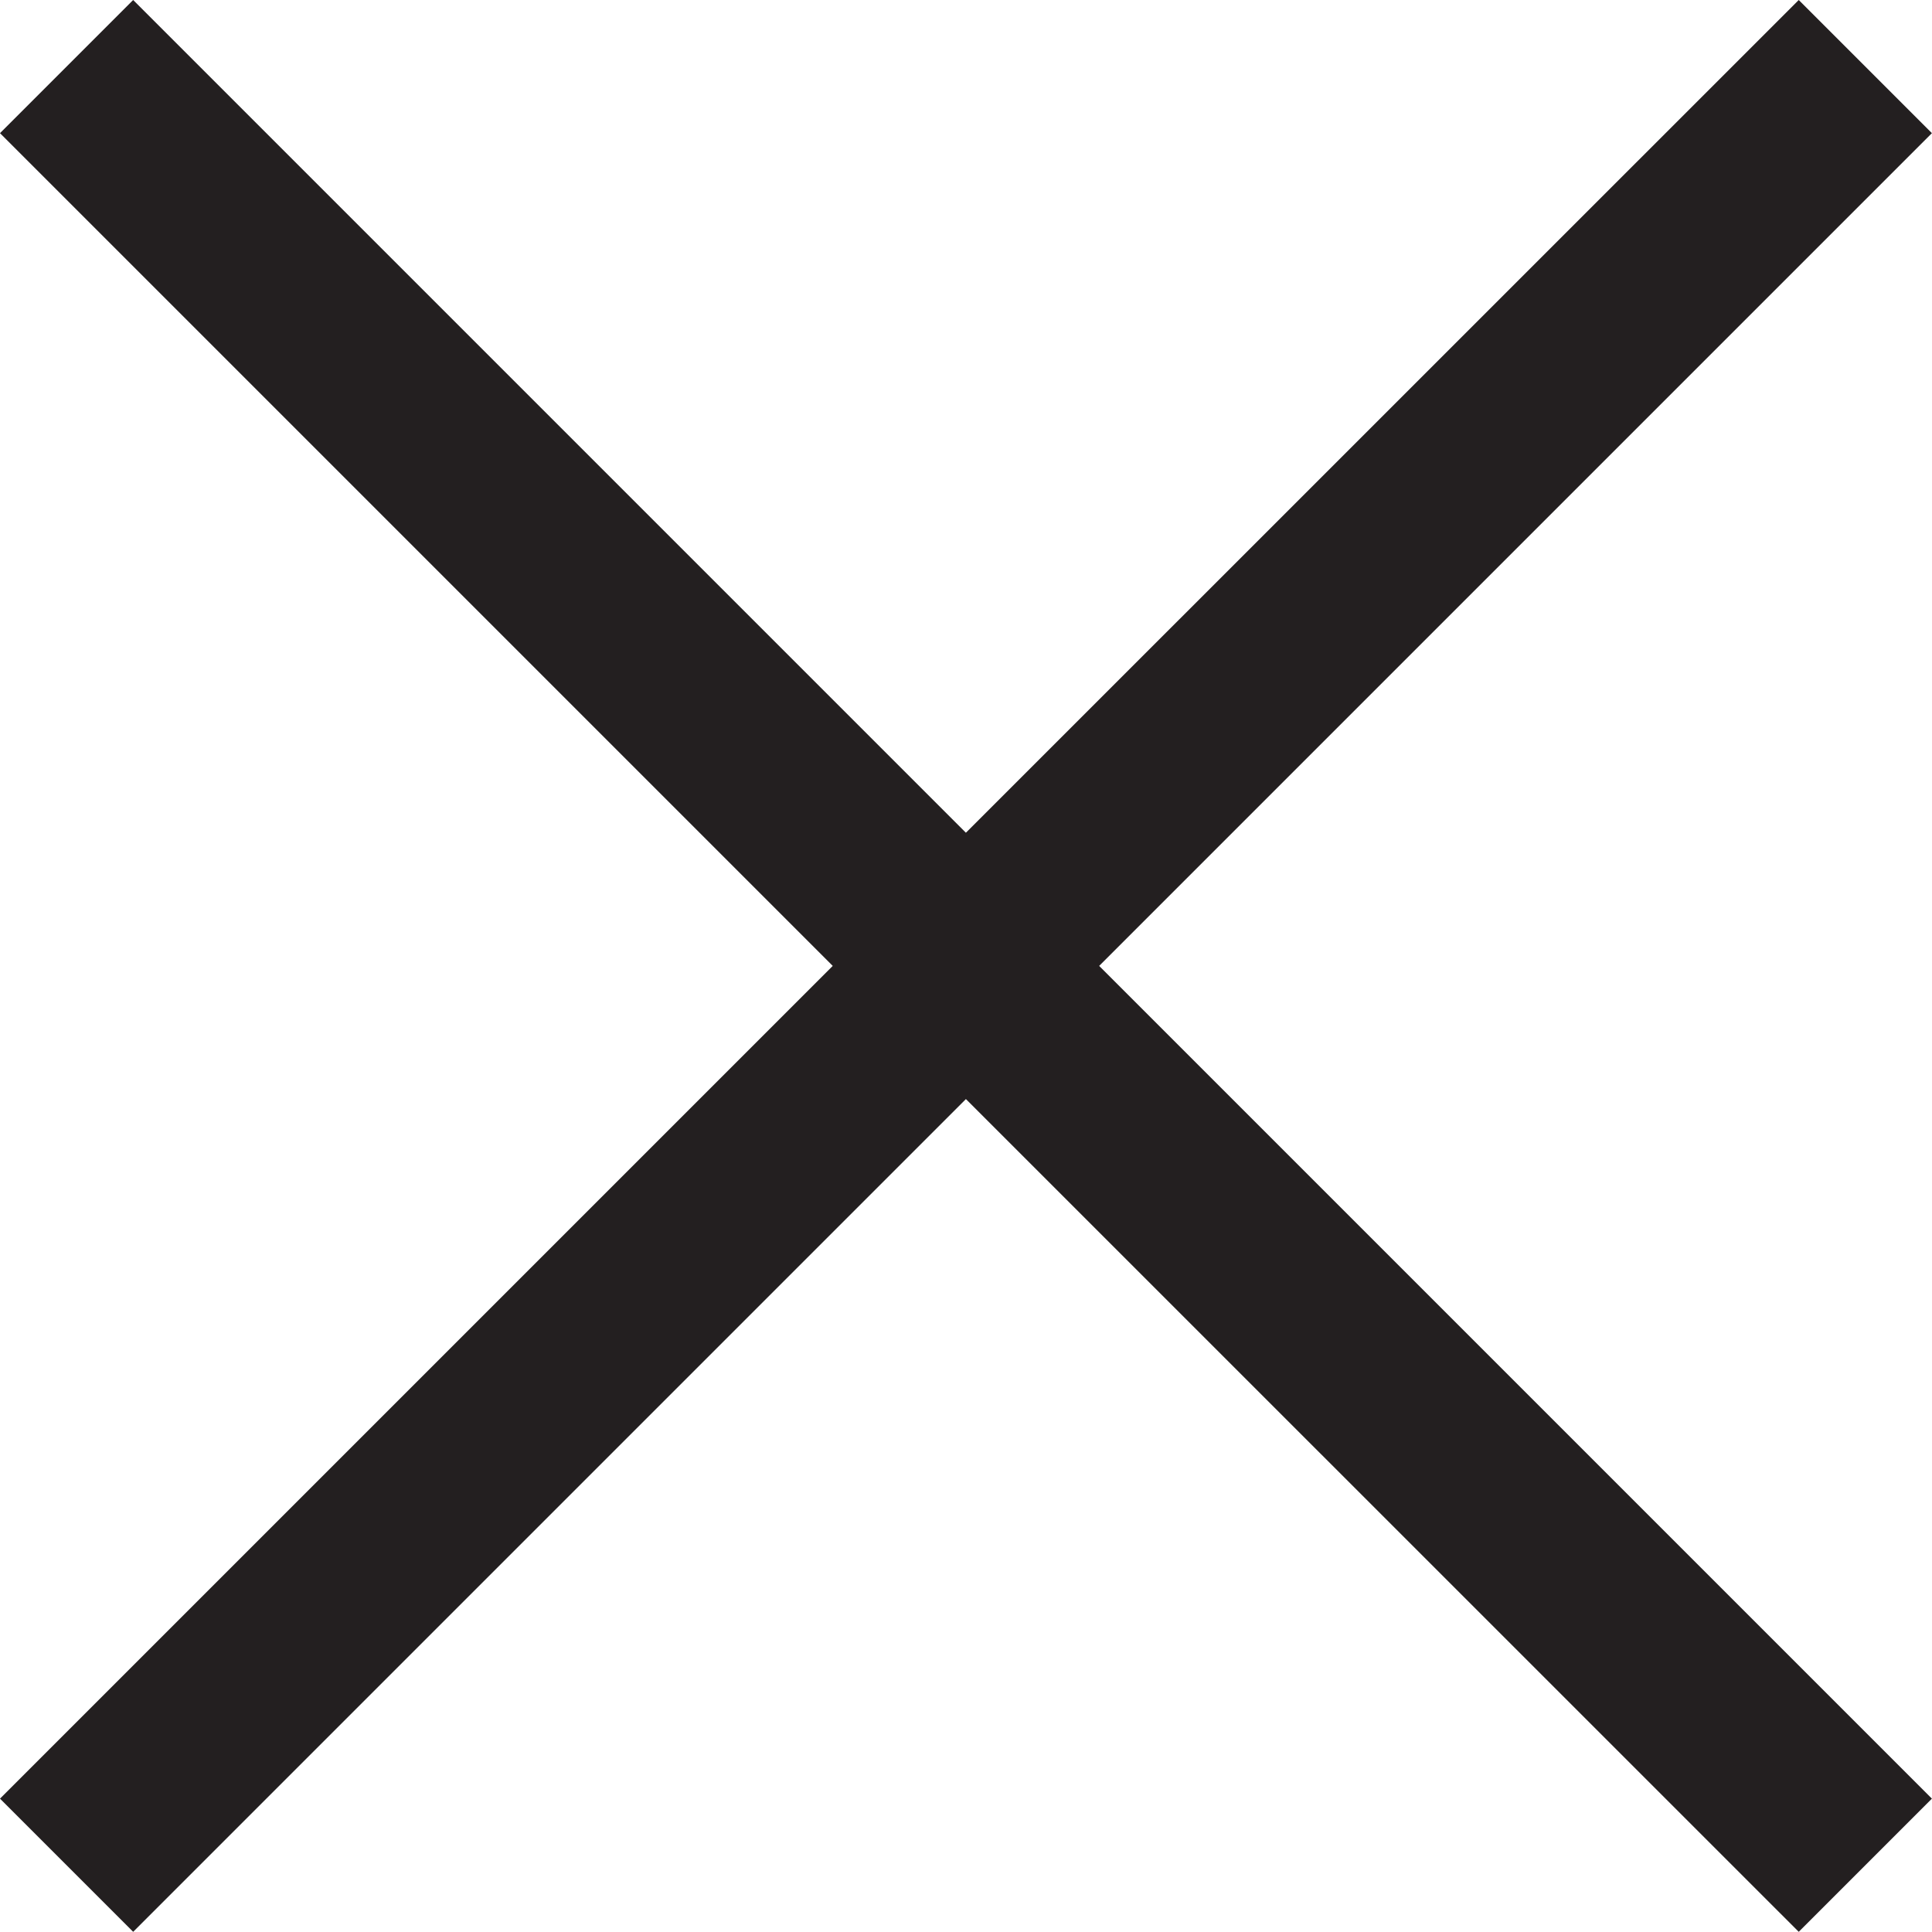
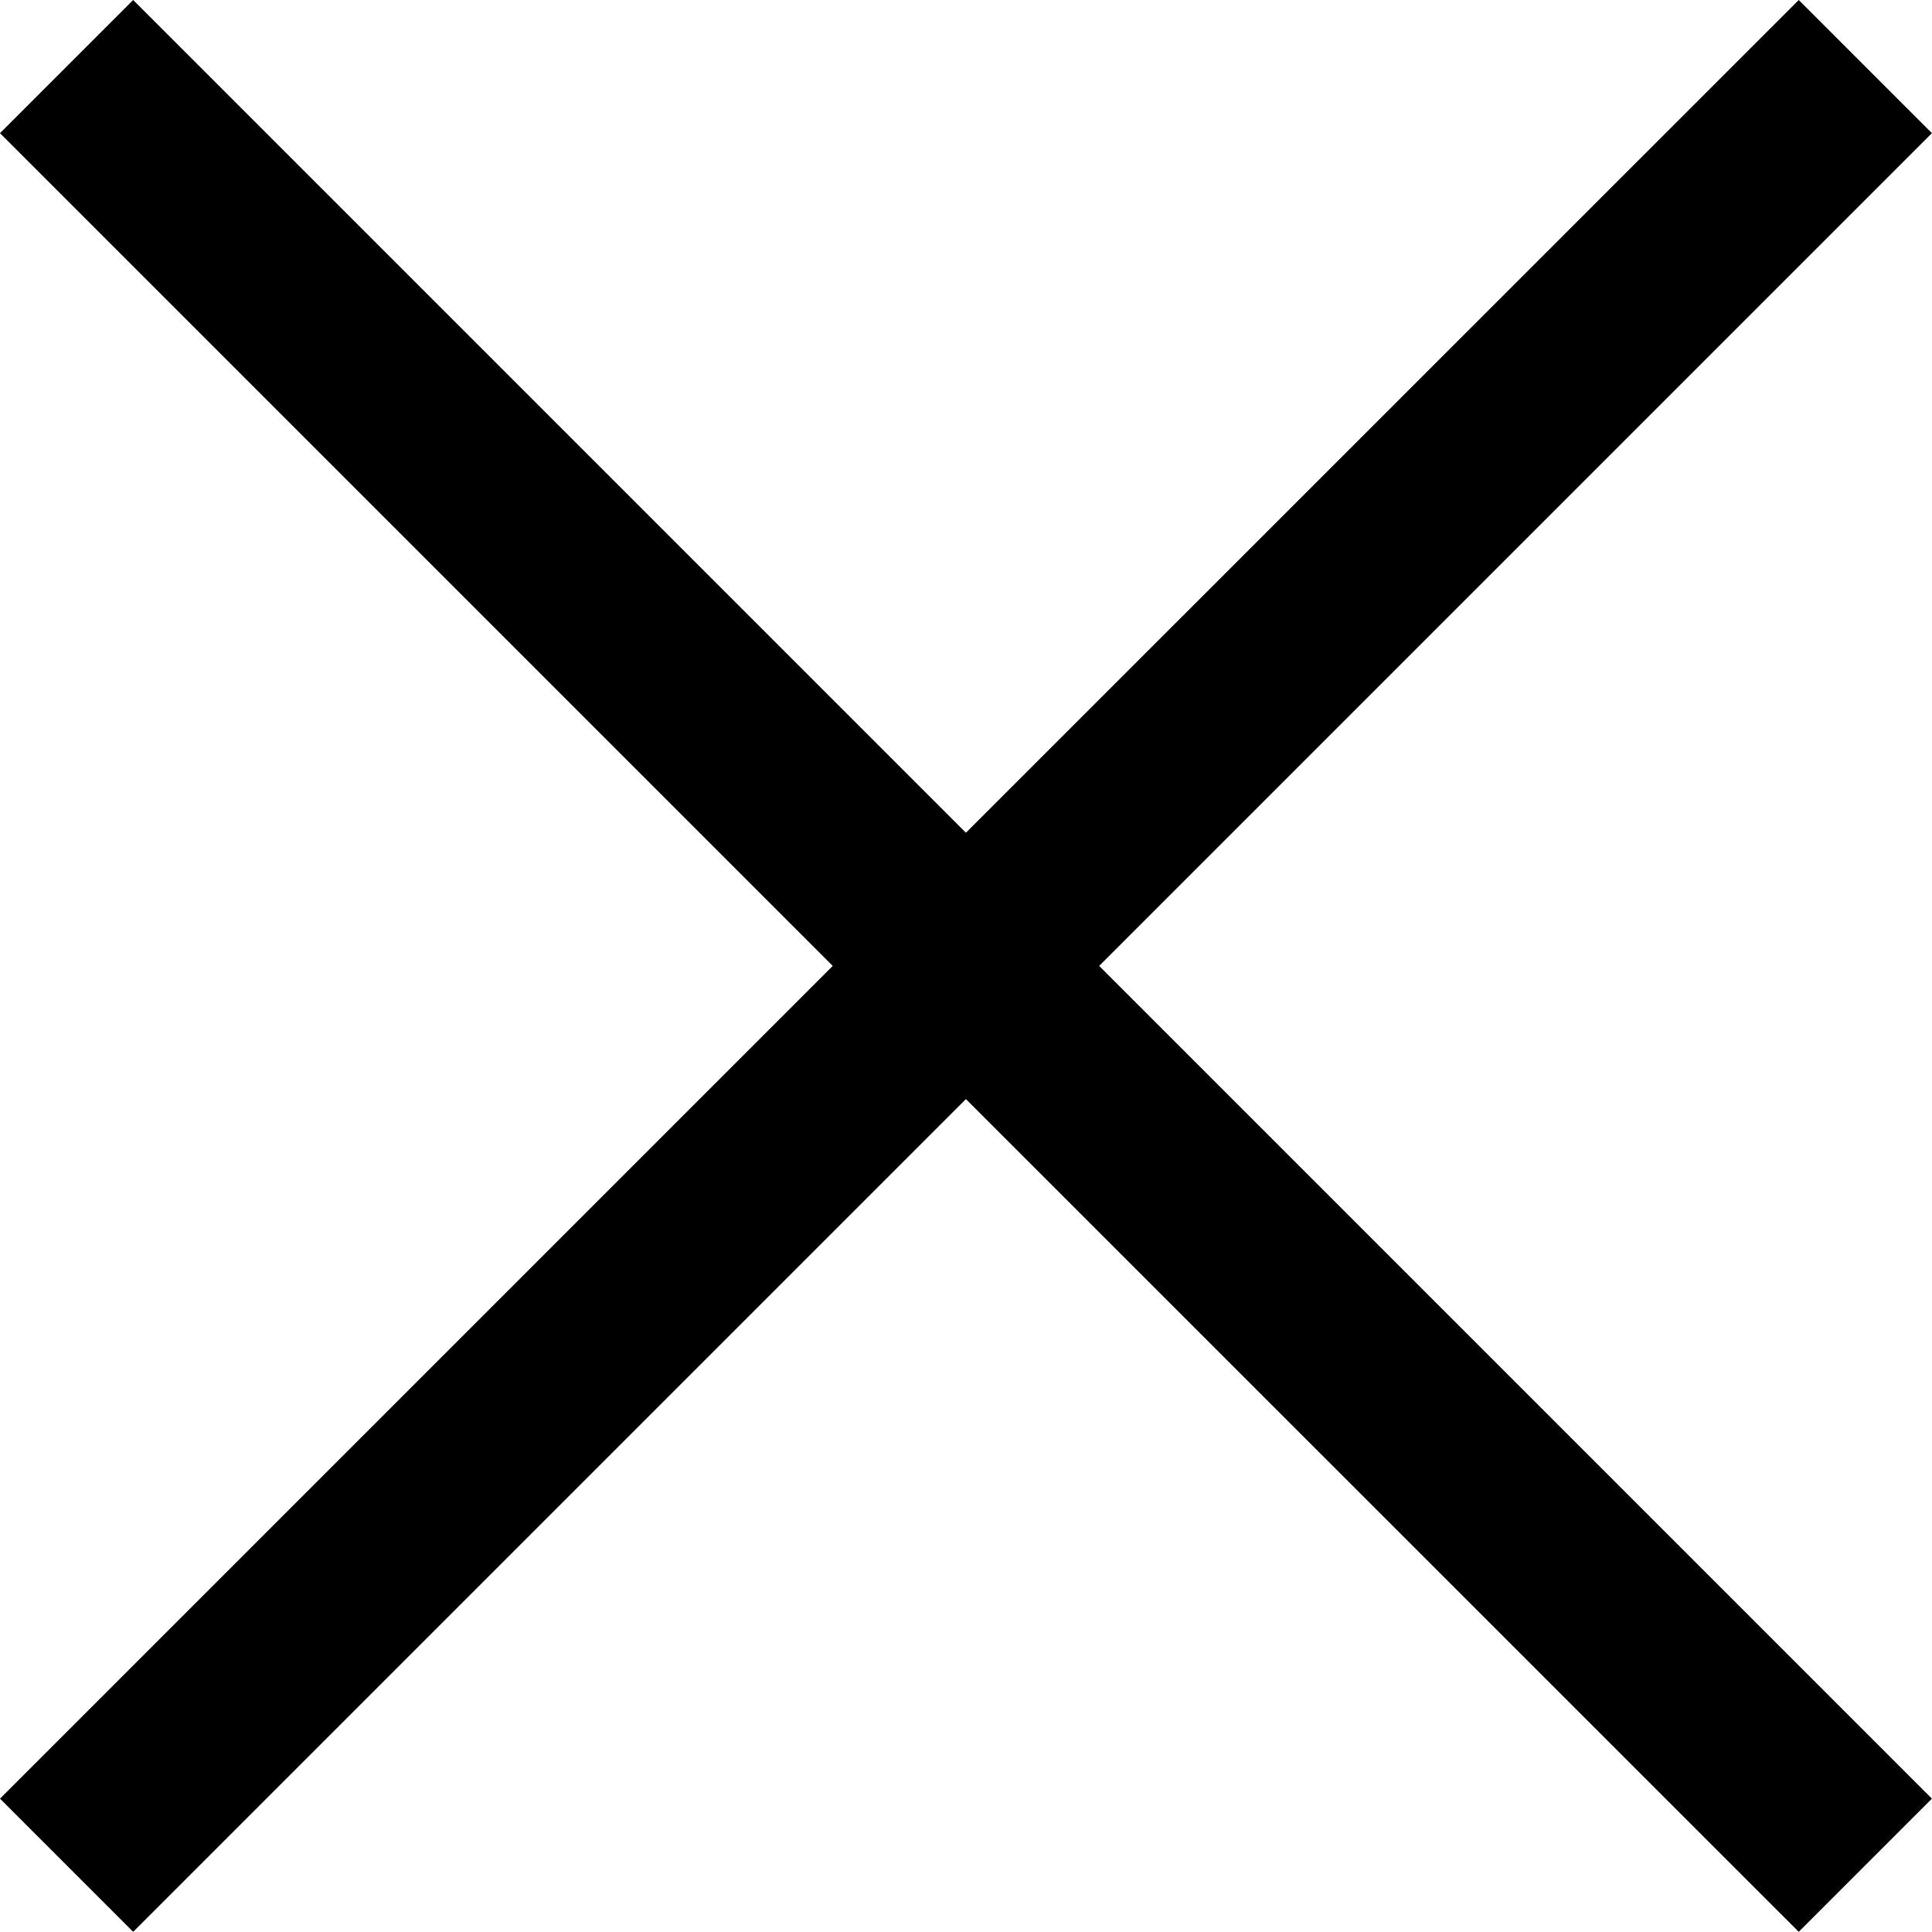
<svg xmlns="http://www.w3.org/2000/svg" width="20.514" height="20.512">
-   <path fill="#231F20" d="M20.513 1.414L19.099 0l-8.843 8.842L1.414 0 0 1.414l8.842 8.842L0 19.098l1.414 1.414 8.842-8.842 8.843 8.842 1.414-1.414-8.842-8.842z" />
+   <path d="M20.513 1.414L19.099 0l-8.843 8.842L1.414 0 0 1.414l8.842 8.842L0 19.098l1.414 1.414 8.842-8.842 8.843 8.842 1.414-1.414-8.842-8.842z" />
</svg>
